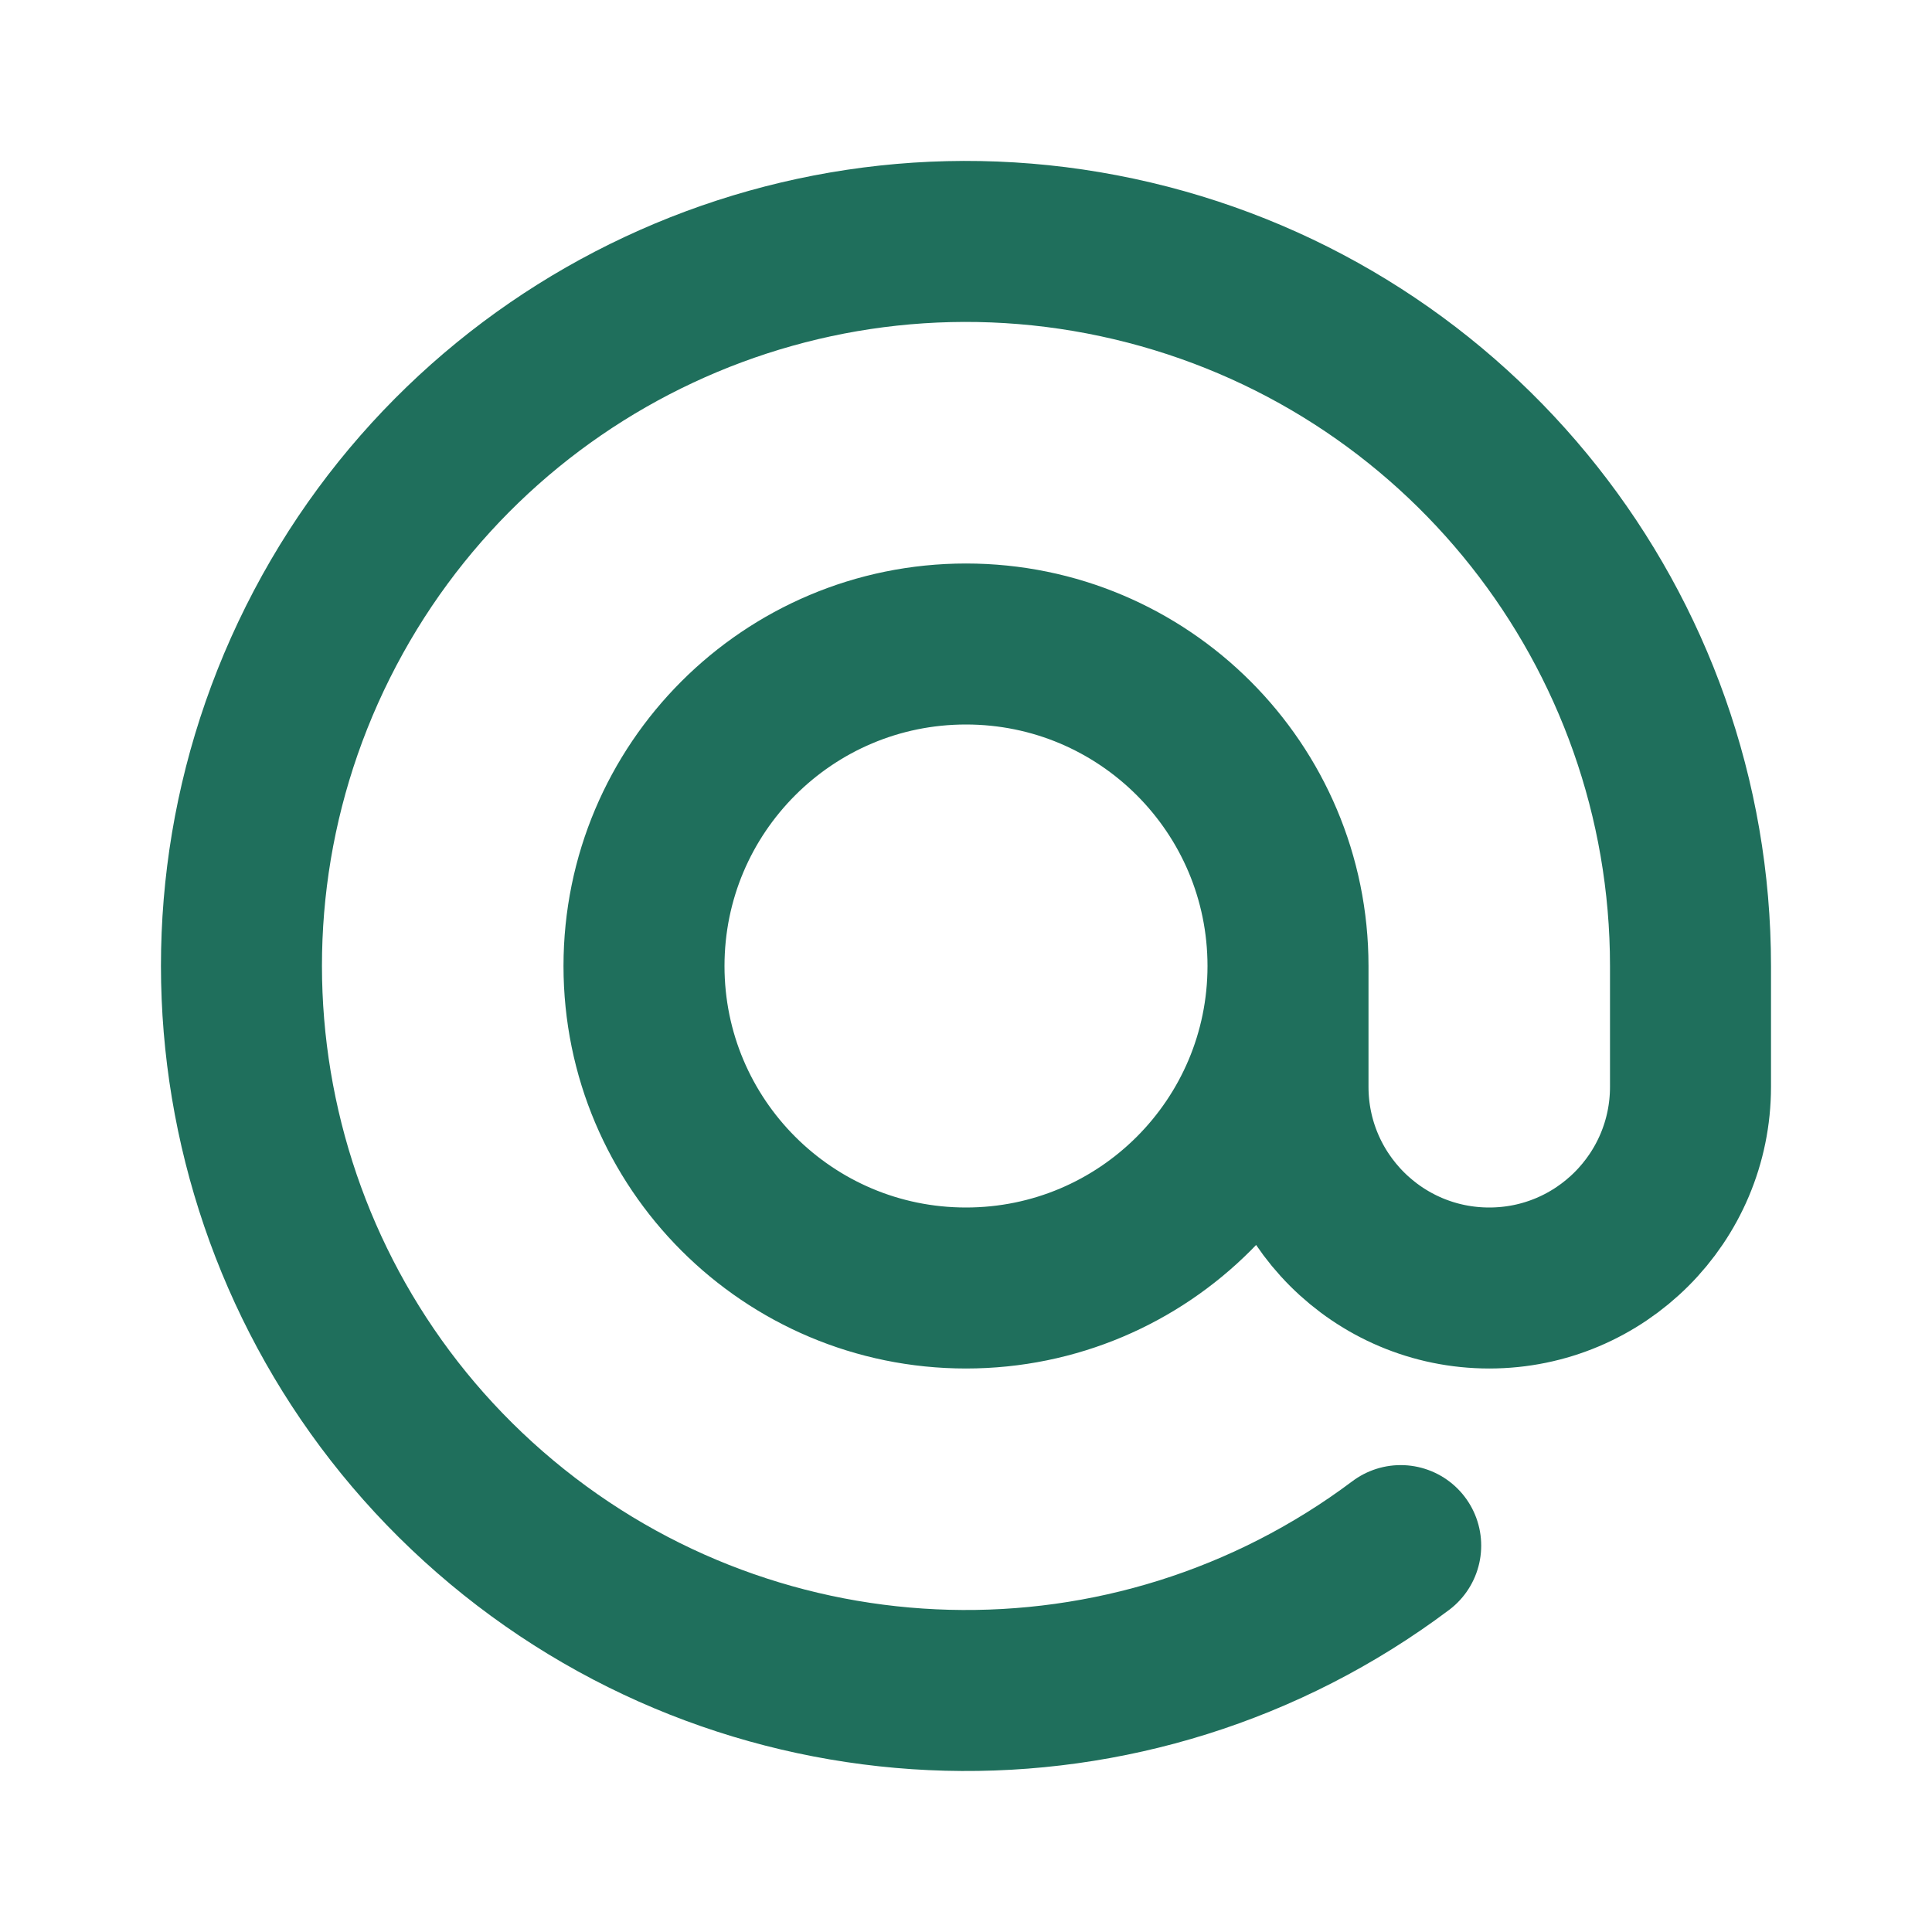
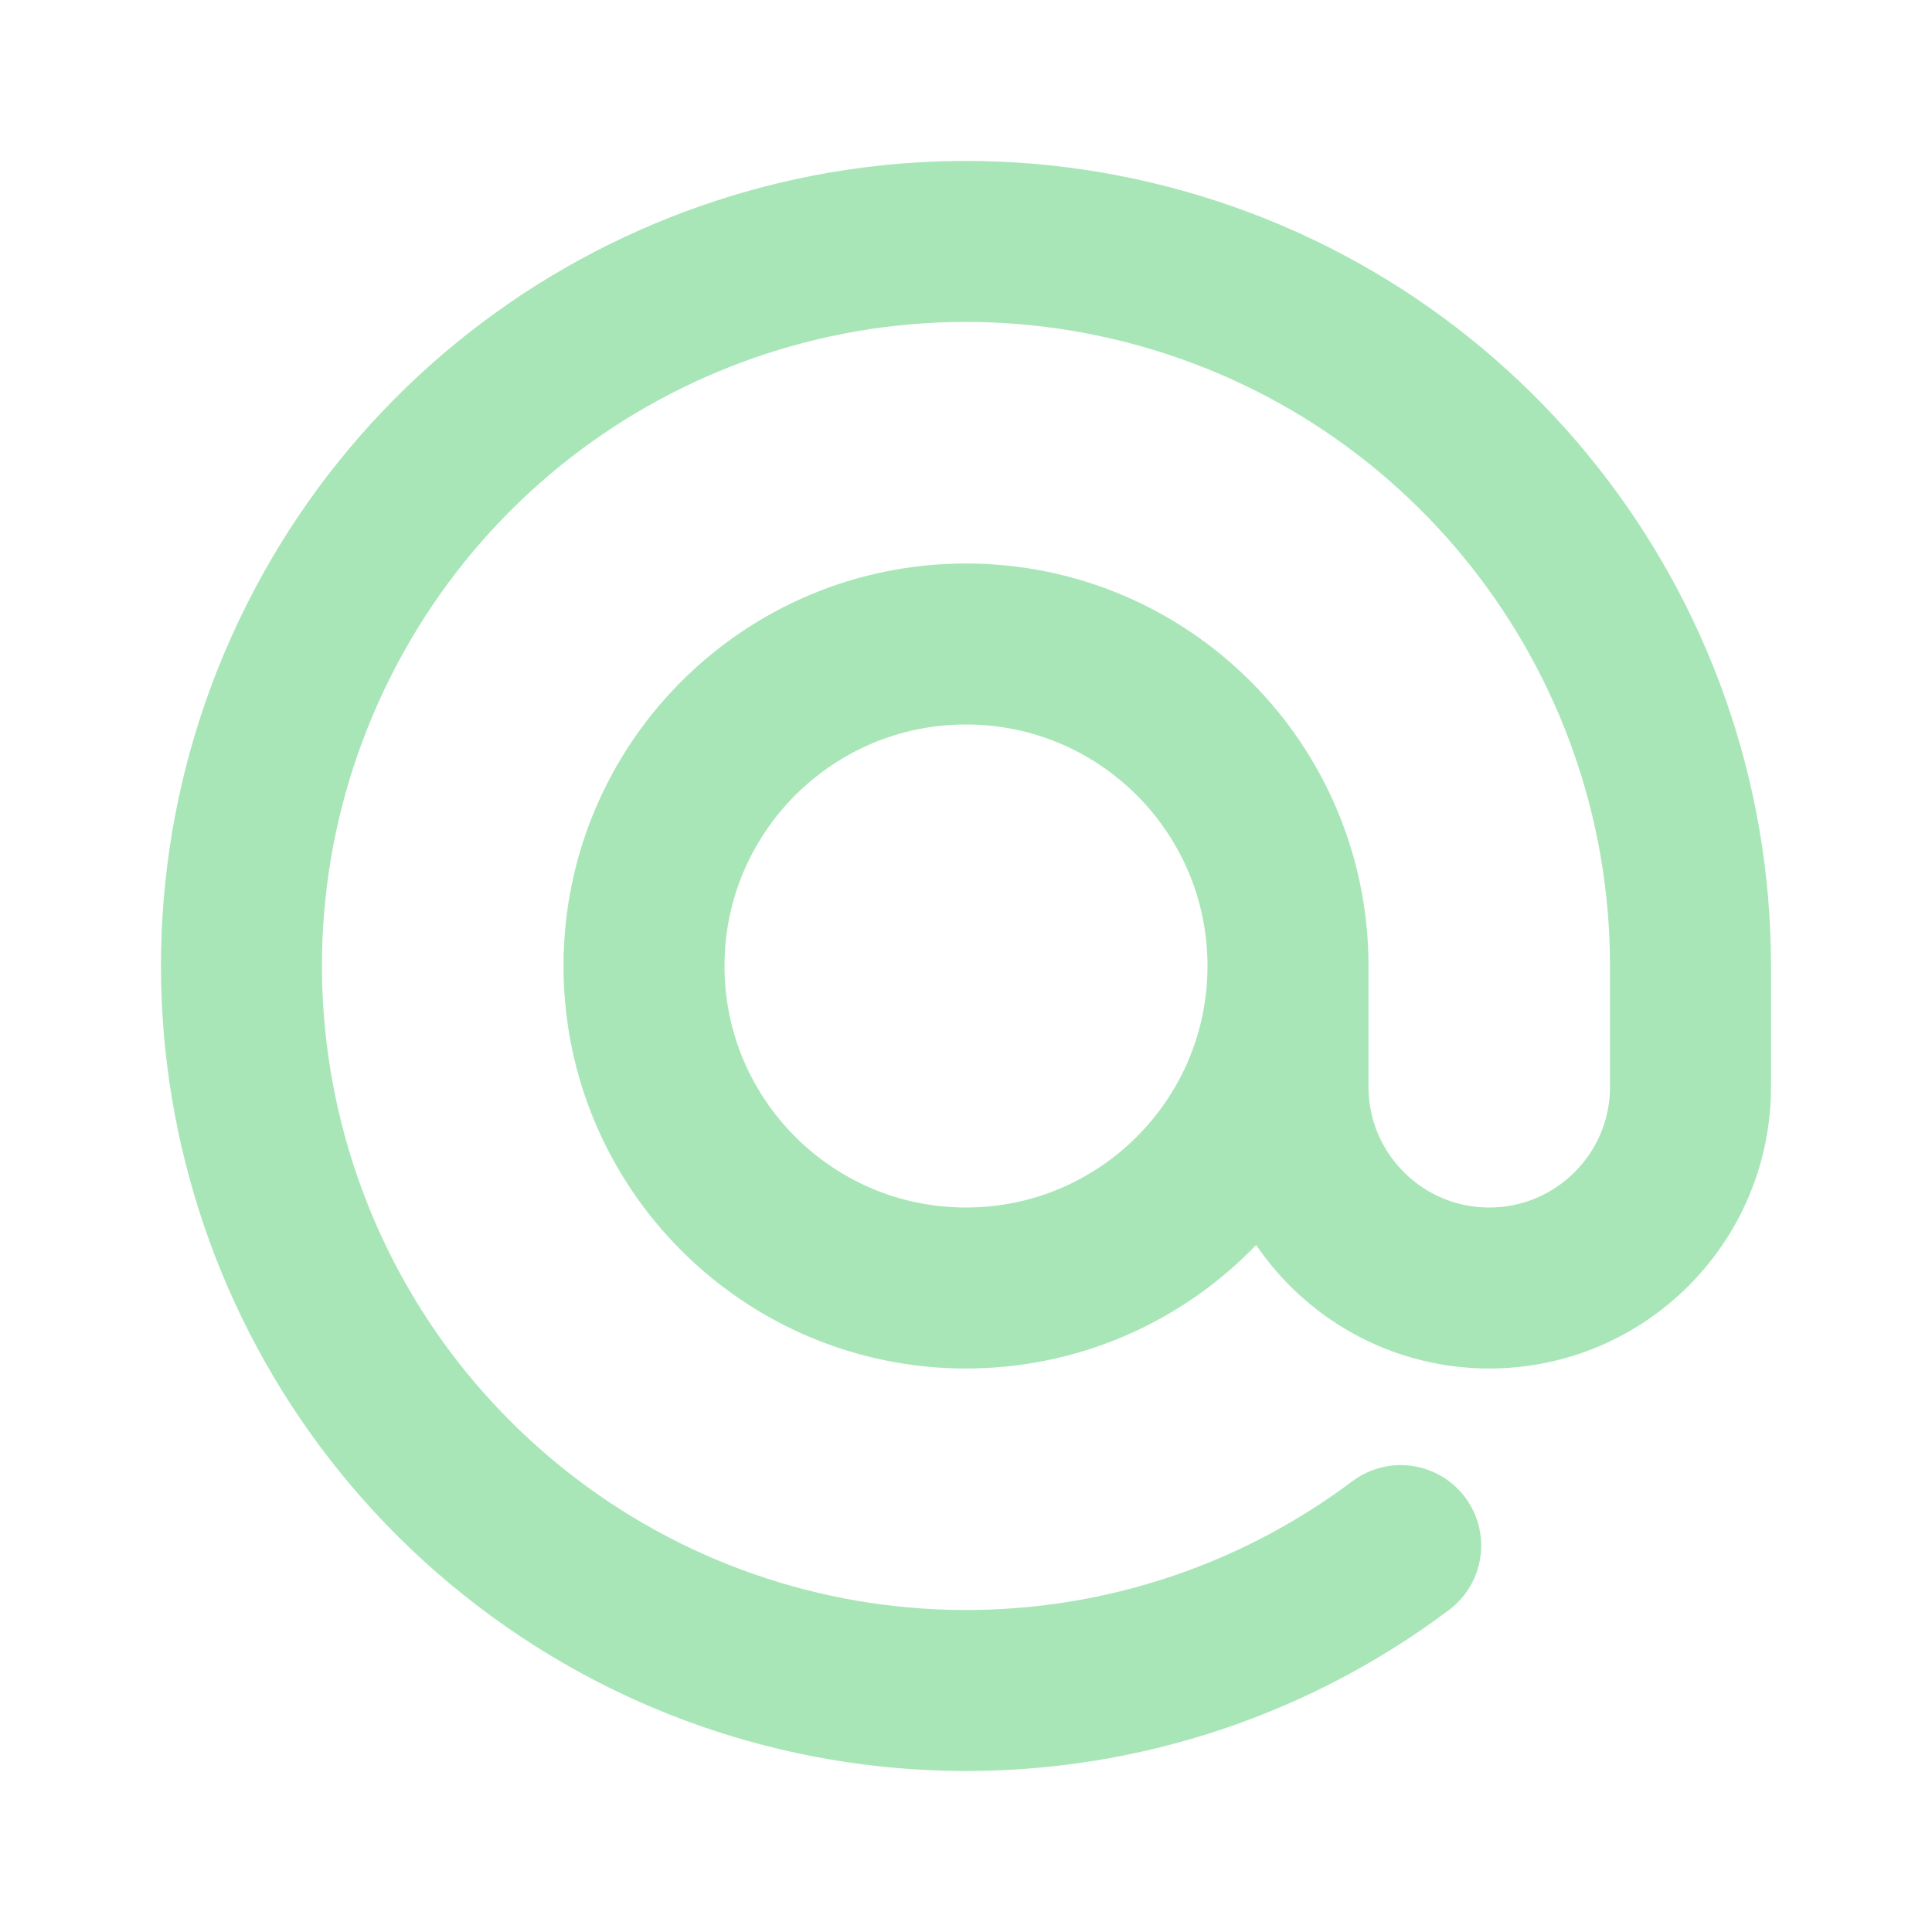
<svg xmlns="http://www.w3.org/2000/svg" viewBox="0 0 24 24" width="24" height="24">
-   <path fill="none" stroke="#1f6f5c" stroke-width="2" stroke-linecap="round" stroke-linejoin="round" d="M16 12a4 4 0 1 1-8 0 4 4 0 0 1 8 0zm0 0v1.5a2.5 2.5 0 0 0 5 0V12a9 9 0 1 0-3.6 7.2" />
+   <path fill="none" stroke="#a8e6b8" stroke-width="2" stroke-linecap="round" stroke-linejoin="round" d="M16 12a4 4 0 1 1-8 0 4 4 0 0 1 8 0zm0 0v1.5a2.5 2.5 0 0 0 5 0V12a9 9 0 1 0-3.6 7.2" />
</svg>
